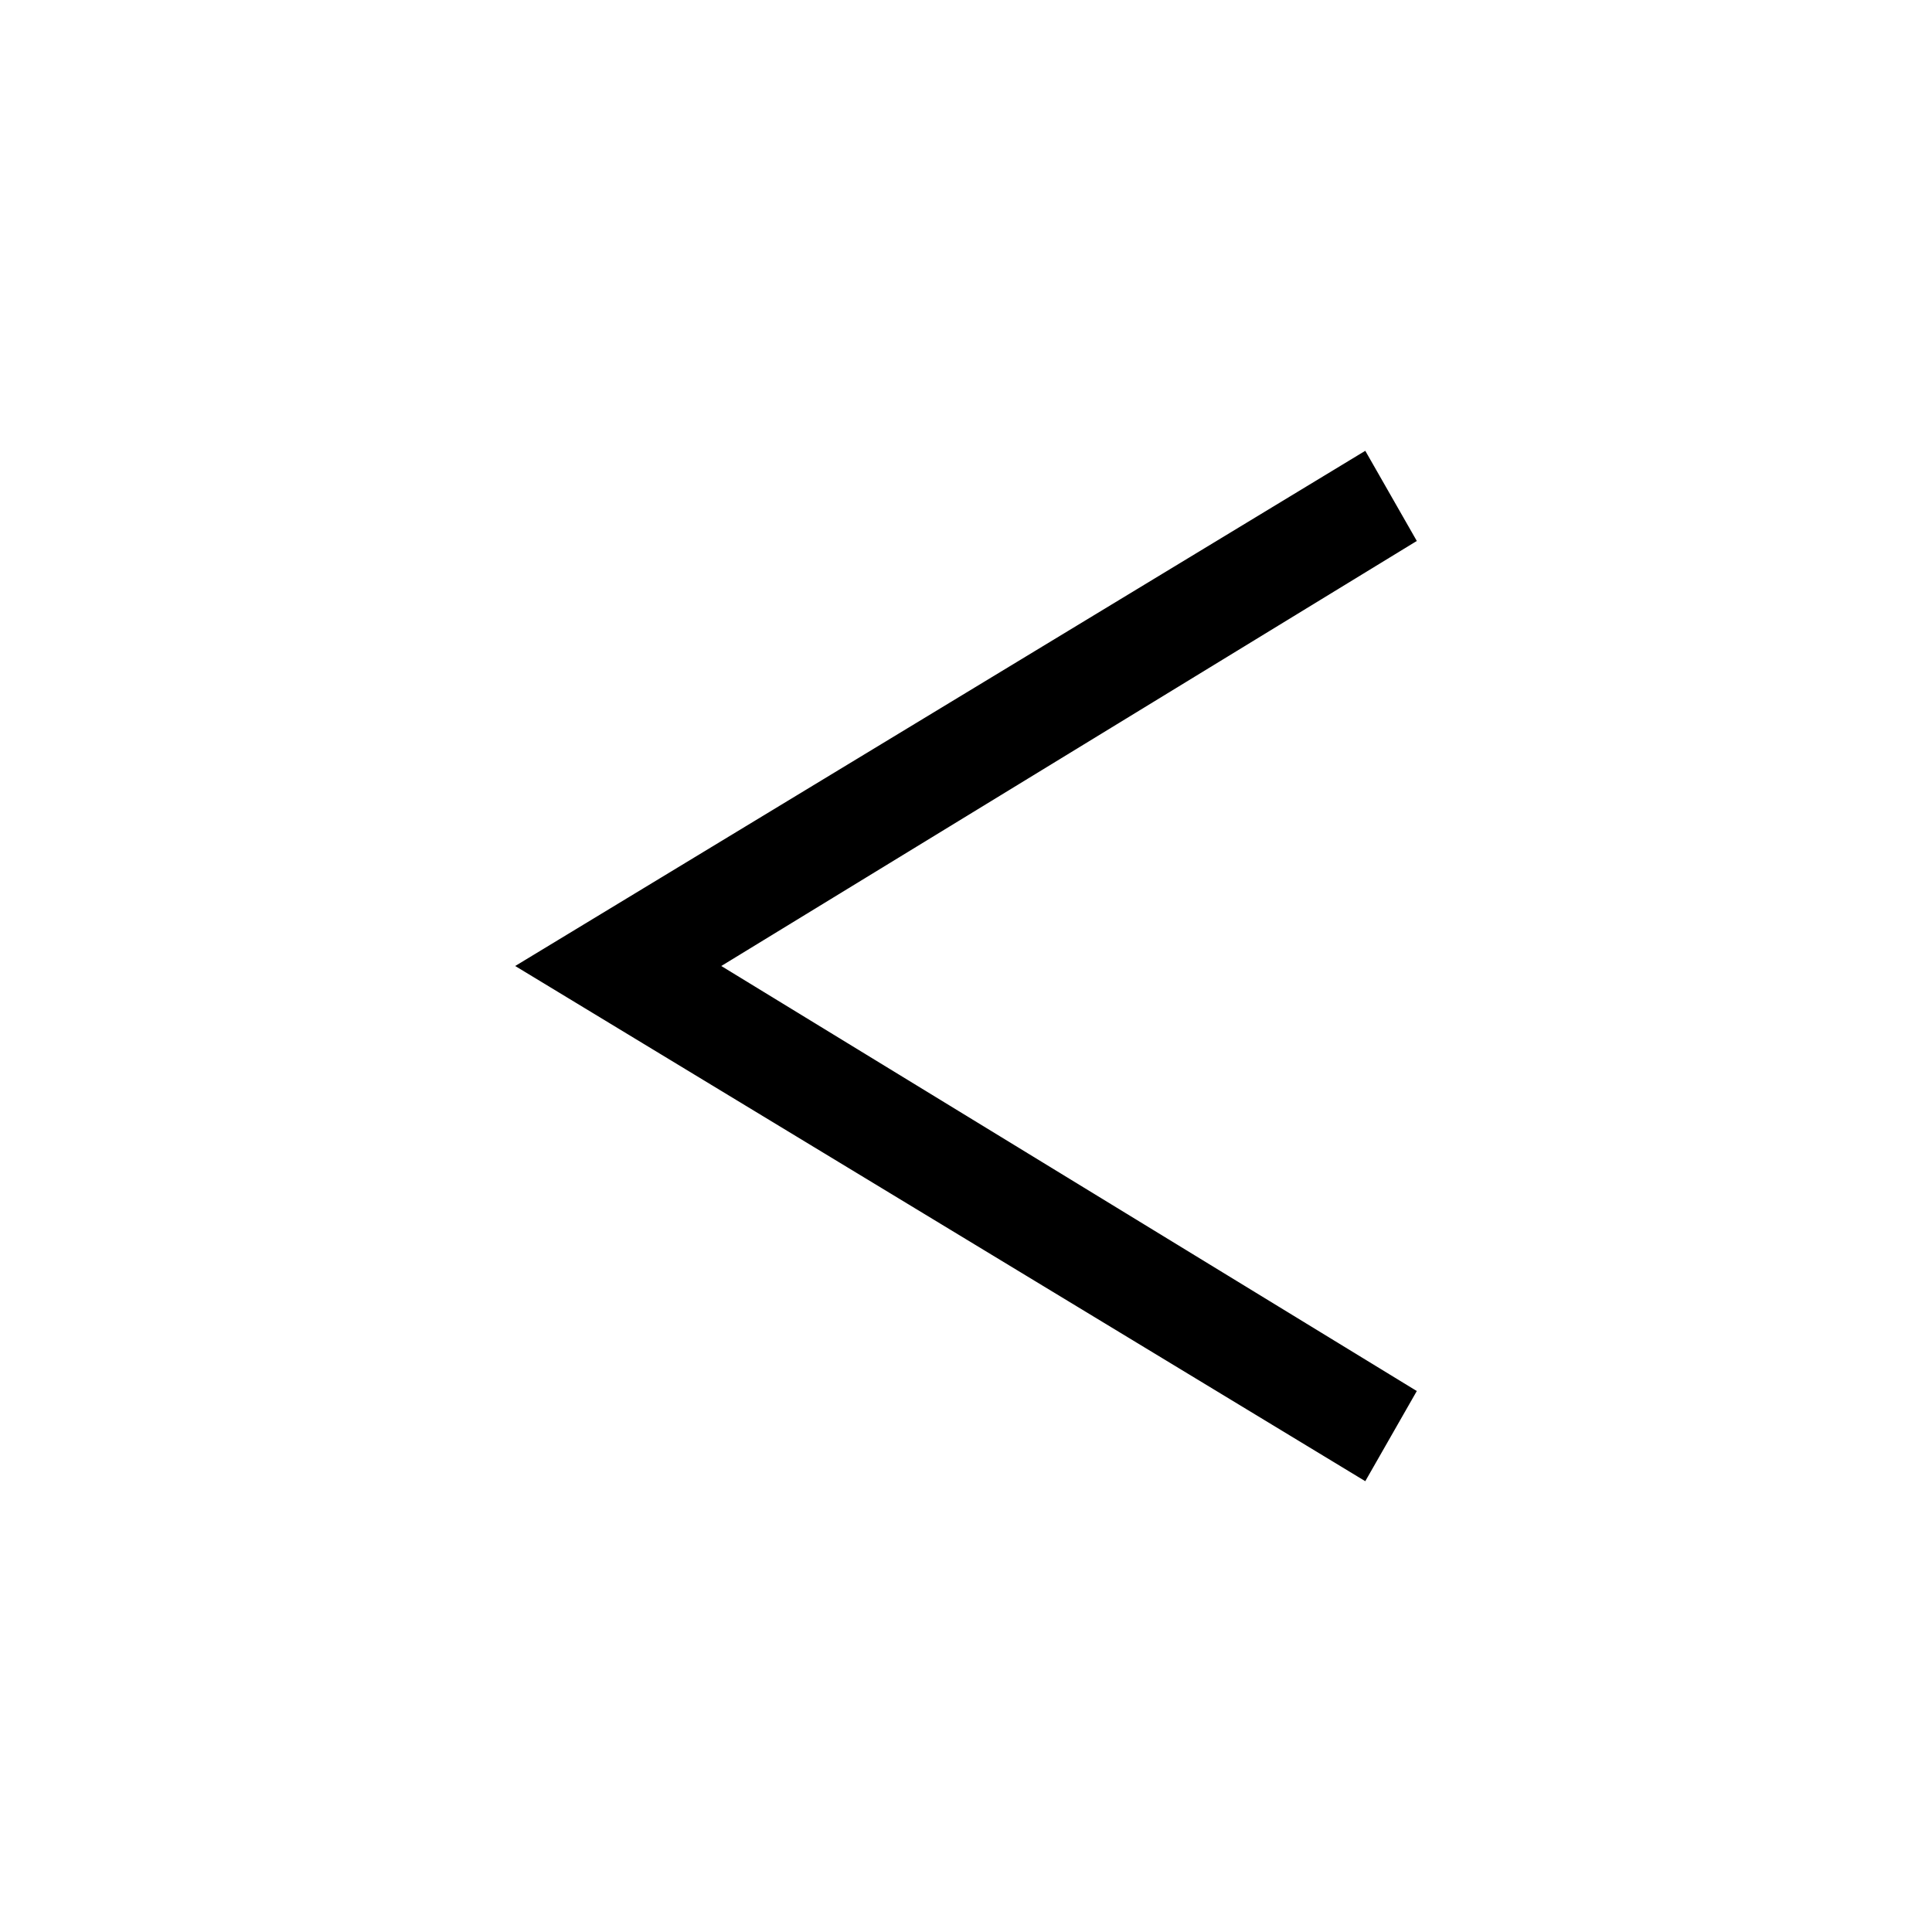
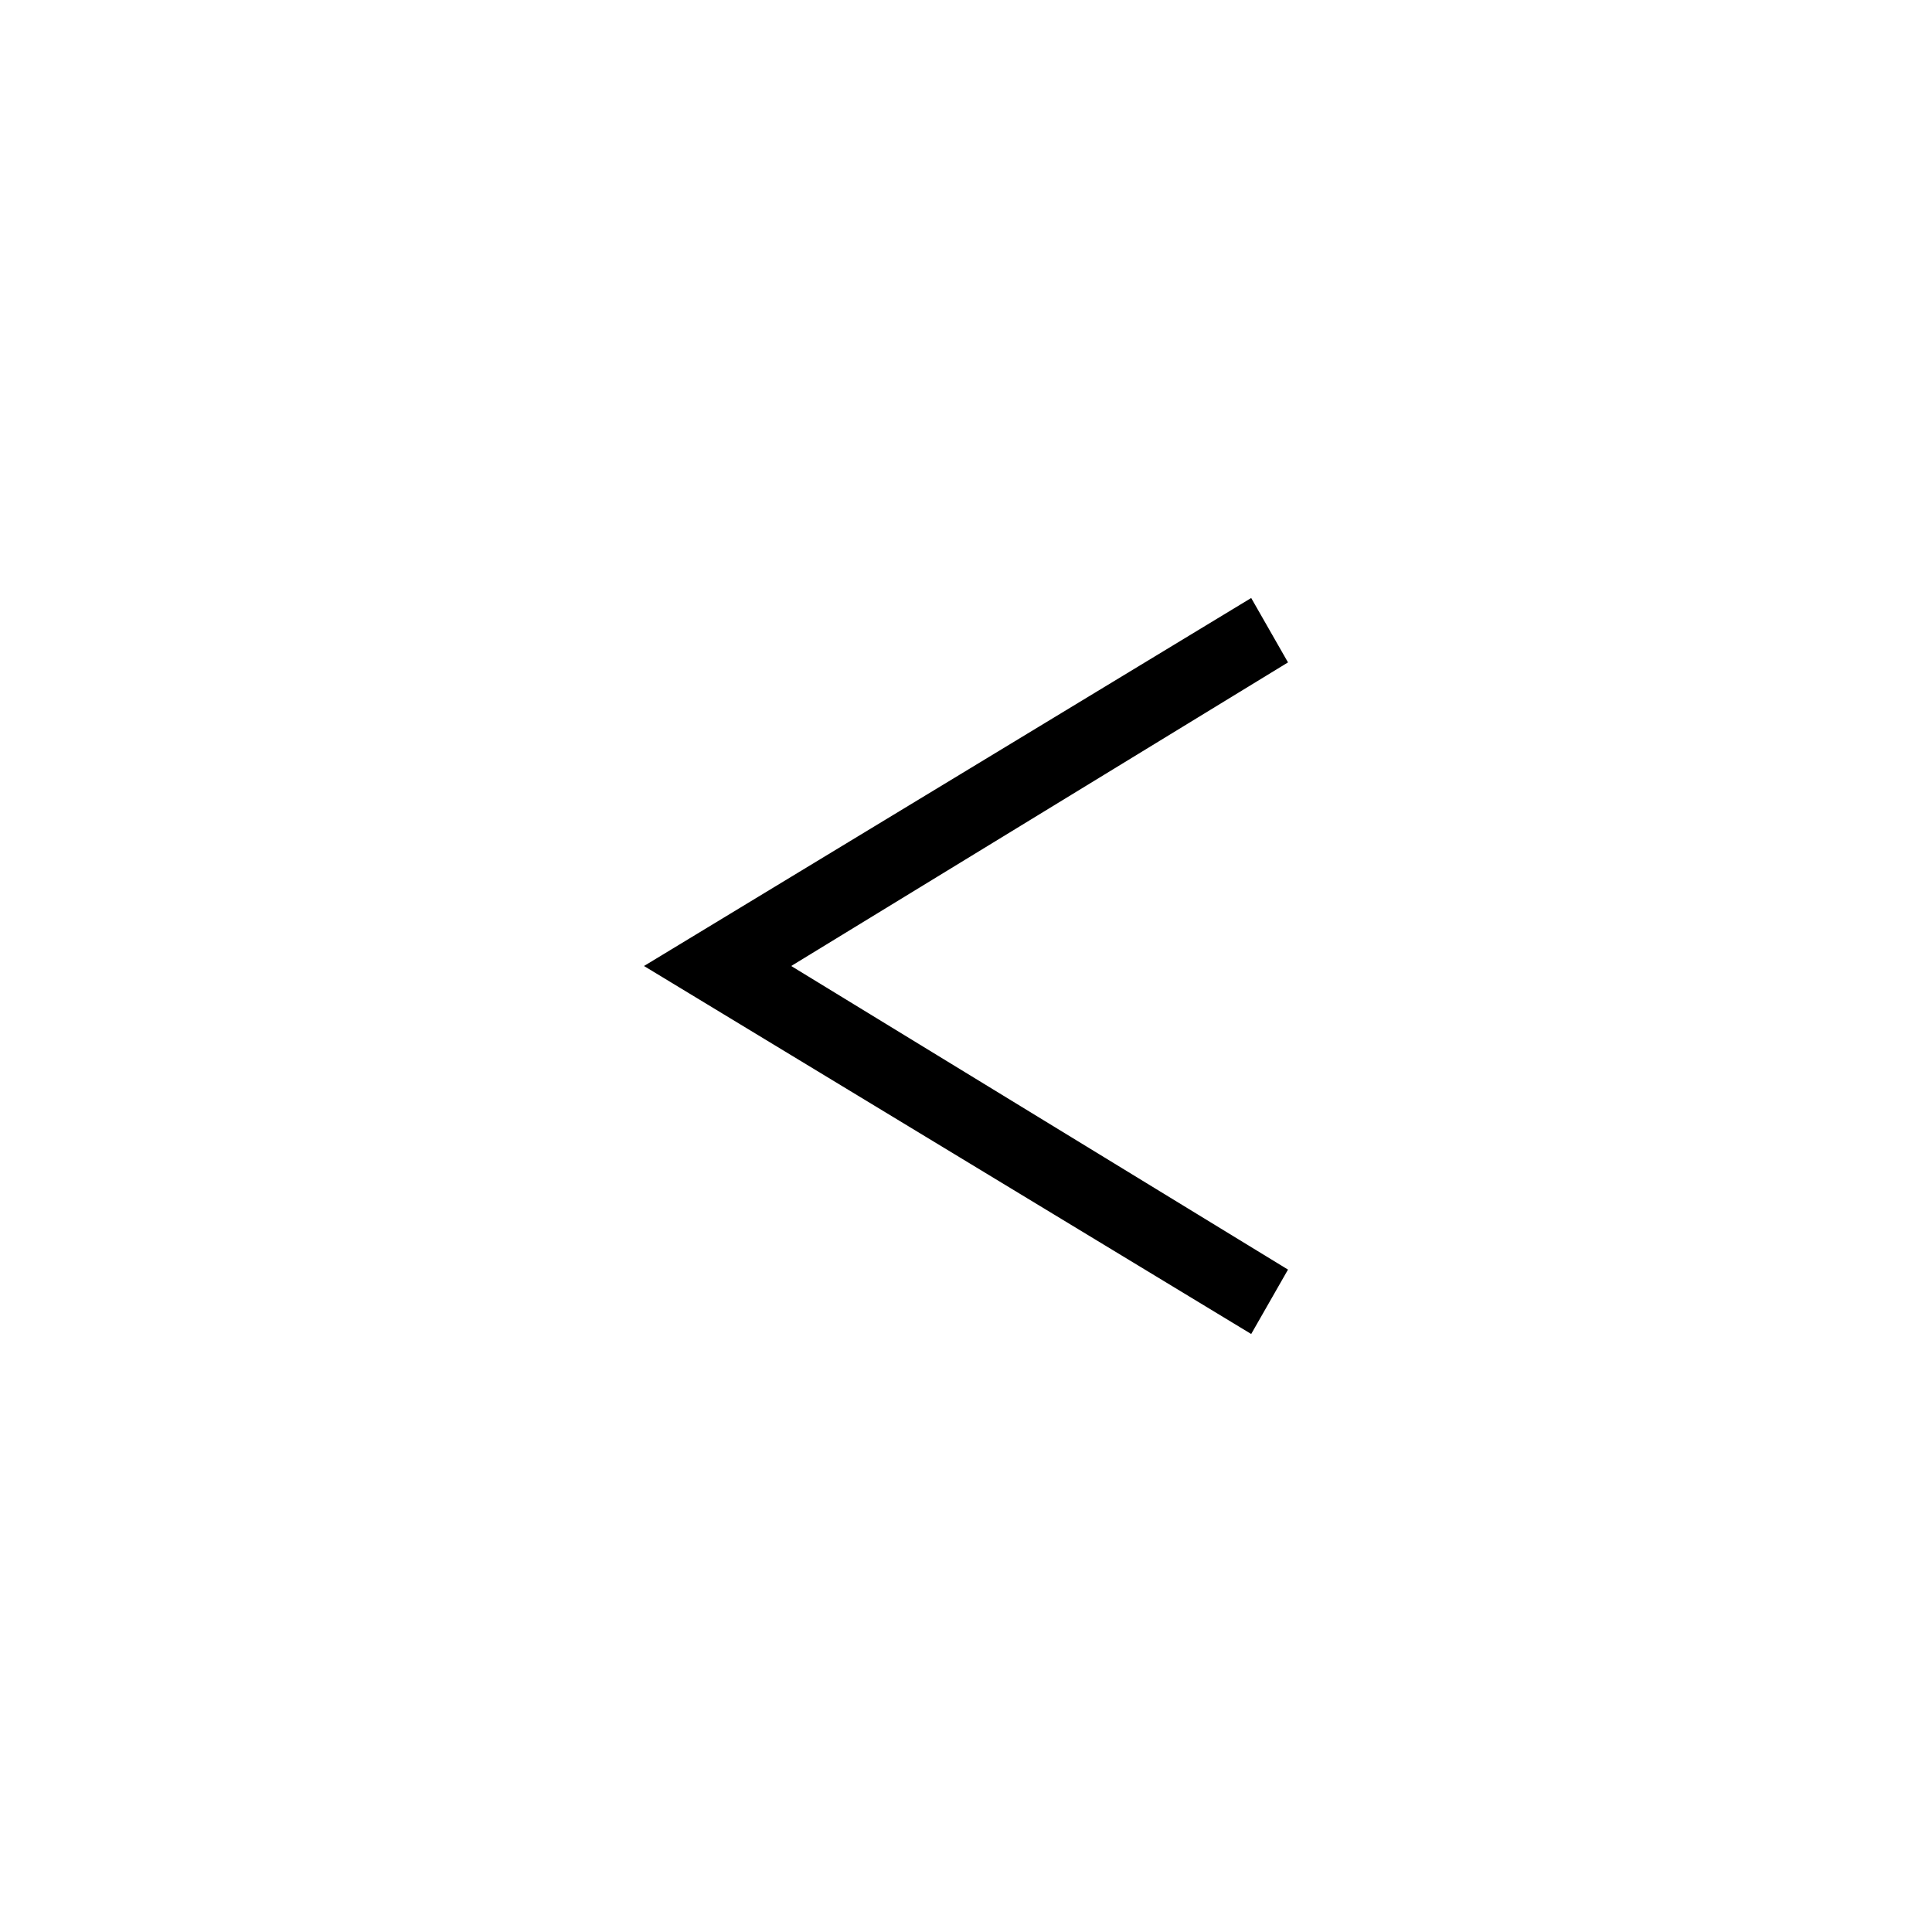
- <svg xmlns="http://www.w3.org/2000/svg" version="1.1" id="Layer_1" x="0px" y="0px" width="15px" height="15px" viewBox="0 0 15 15" style="enable-background:new 0 0 15 15;" xml:space="preserve">
+ <svg xmlns="http://www.w3.org/2000/svg" version="1.1" id="Layer_1" x="0px" y="0px" width="21px" height="21px" viewBox="-3 -3 21 21" xml:space="preserve">
  <polygon points="10.6,11.5 11,10.8 5.6,7.5 11,4.2 10.6,3.5 4,7.5 " />
</svg>
